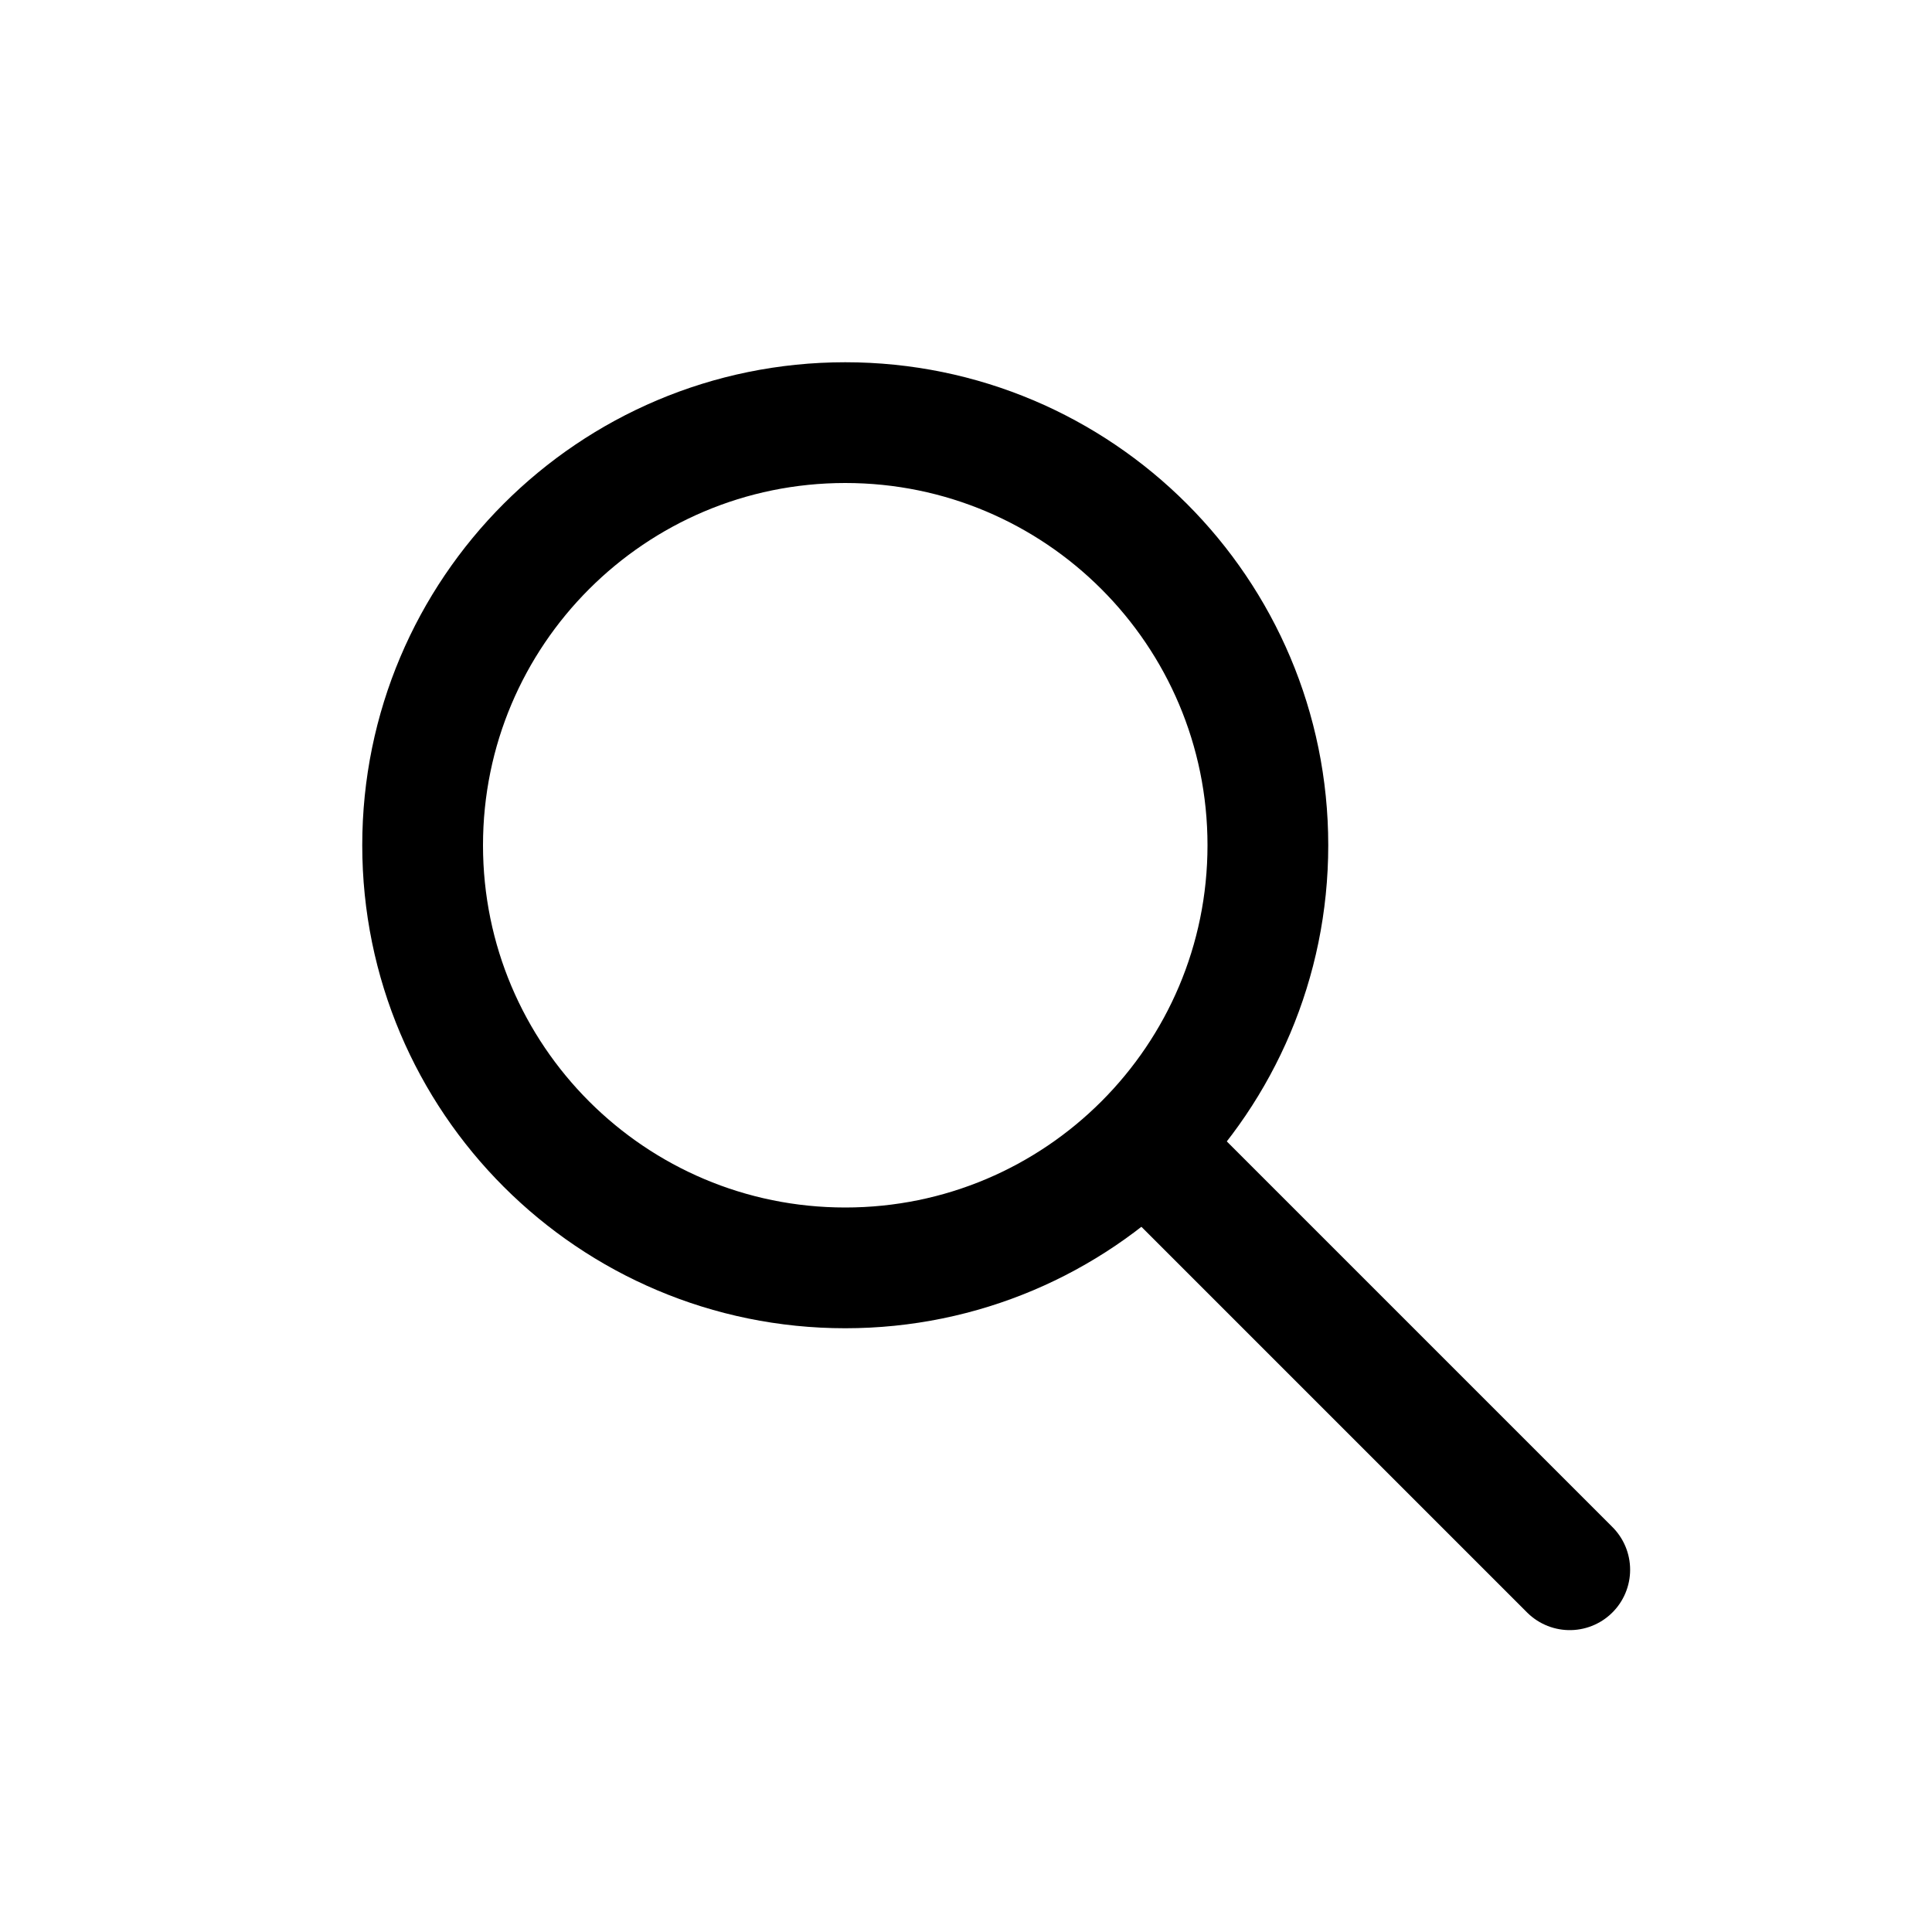
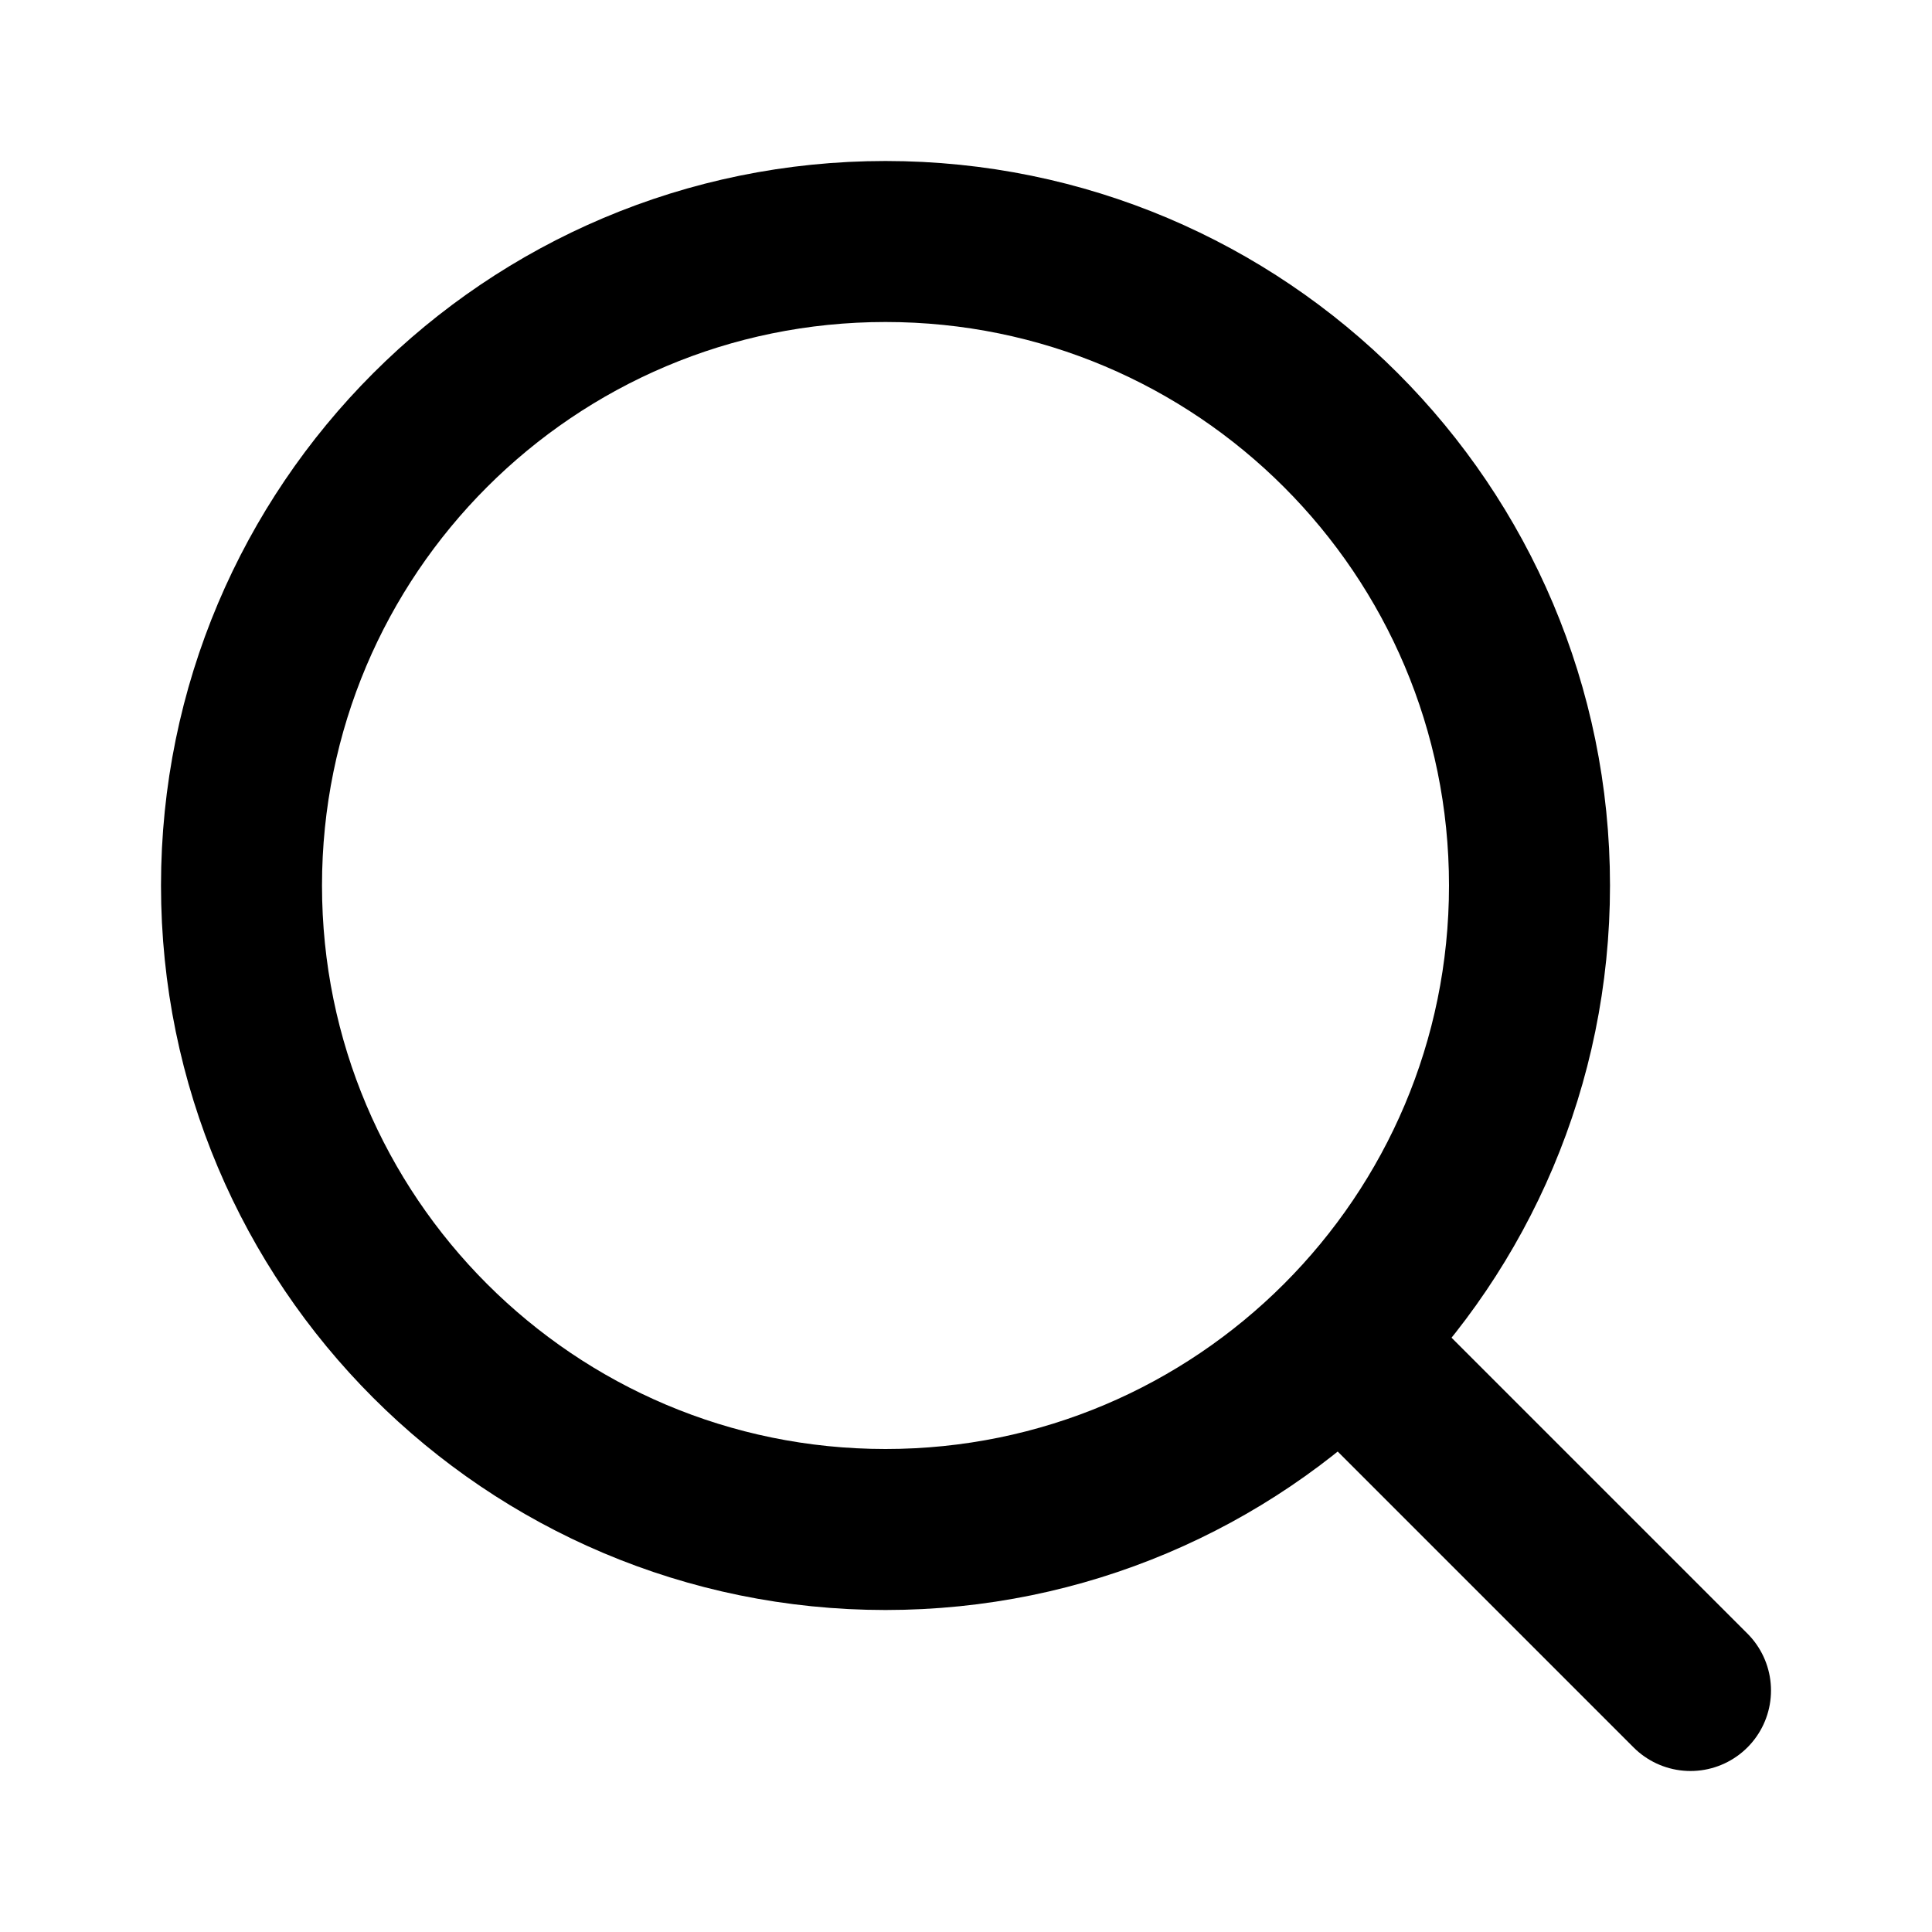
- <svg xmlns="http://www.w3.org/2000/svg" width="64" height="64" viewBox="0 0 64 64" fill="none">
-   <circle cx="28" cy="28" r="14" stroke="currentColor" stroke-width="4" />
-   <path d="M38 38L52 52" stroke="currentColor" stroke-width="4" stroke-linecap="round" />
+ <svg xmlns="http://www.w3.org/2000/svg" width="24" height="24" viewBox="0 0 24 24" fill="none" stroke="currentColor" stroke-width="2" stroke-linecap="round" stroke-linejoin="round">
+   <circle cx="11" cy="11" r="8" />
+   <path d="m21 21-4.3-4.3" />
</svg>
